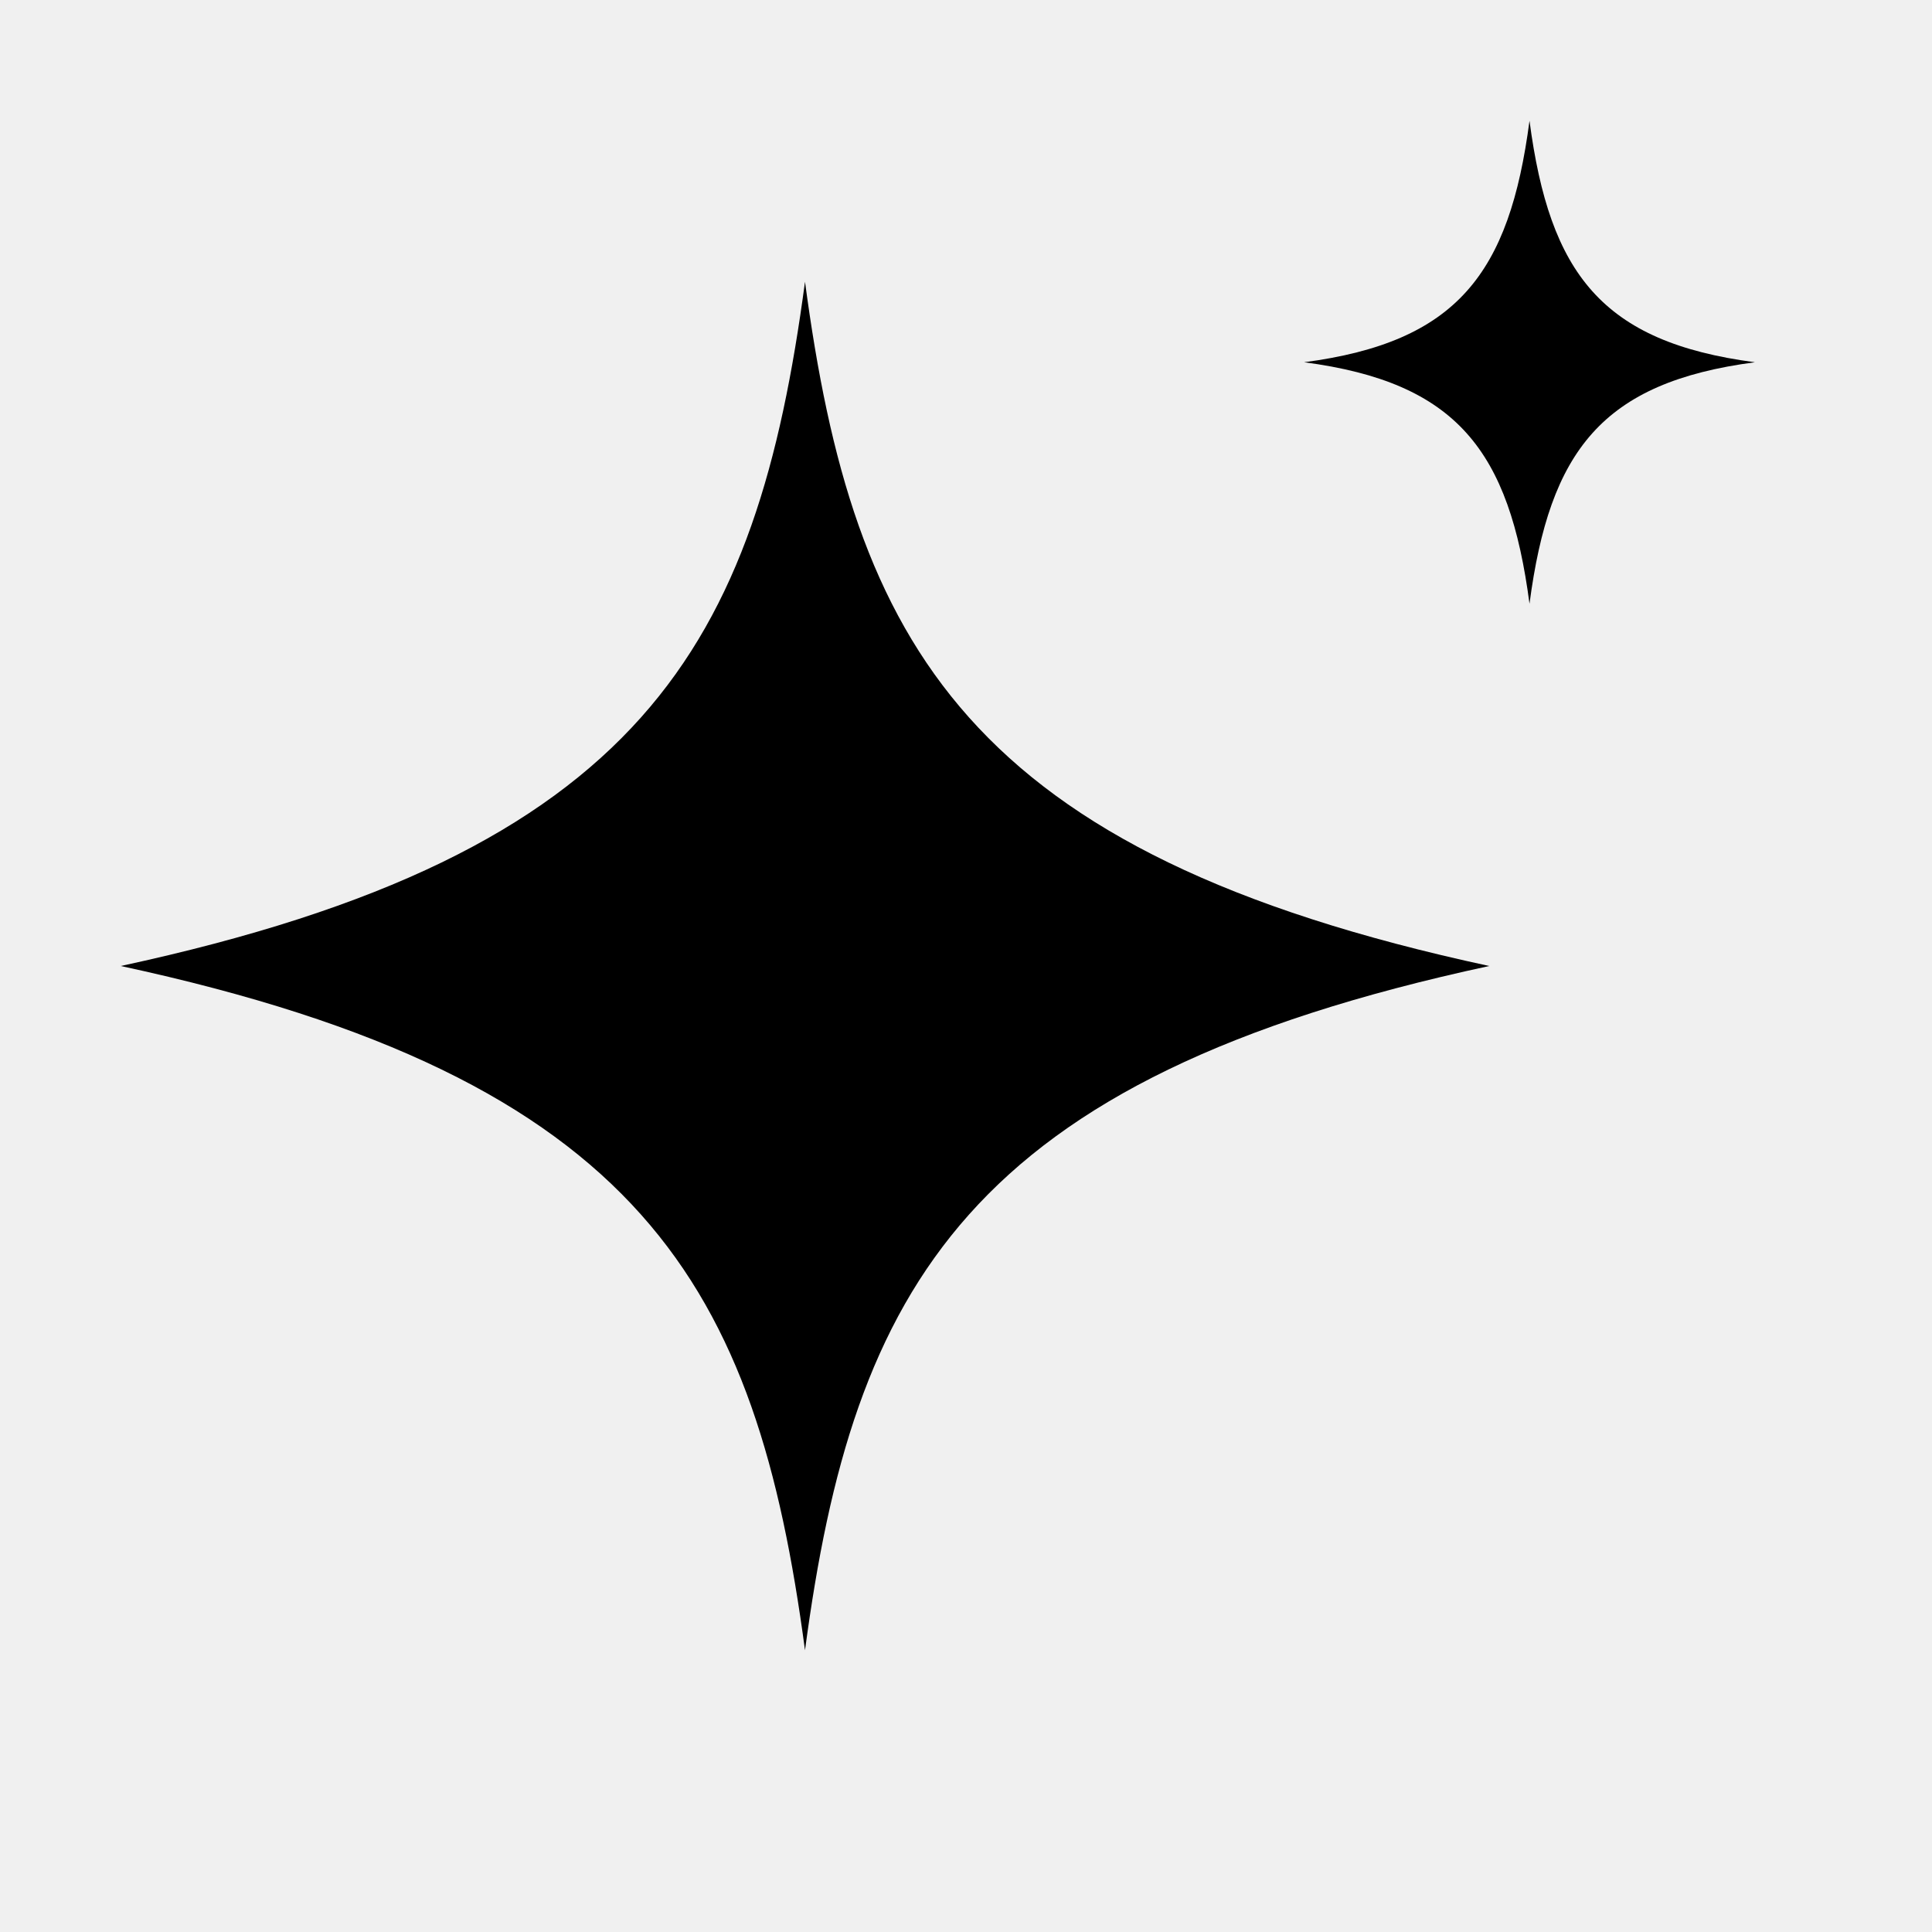
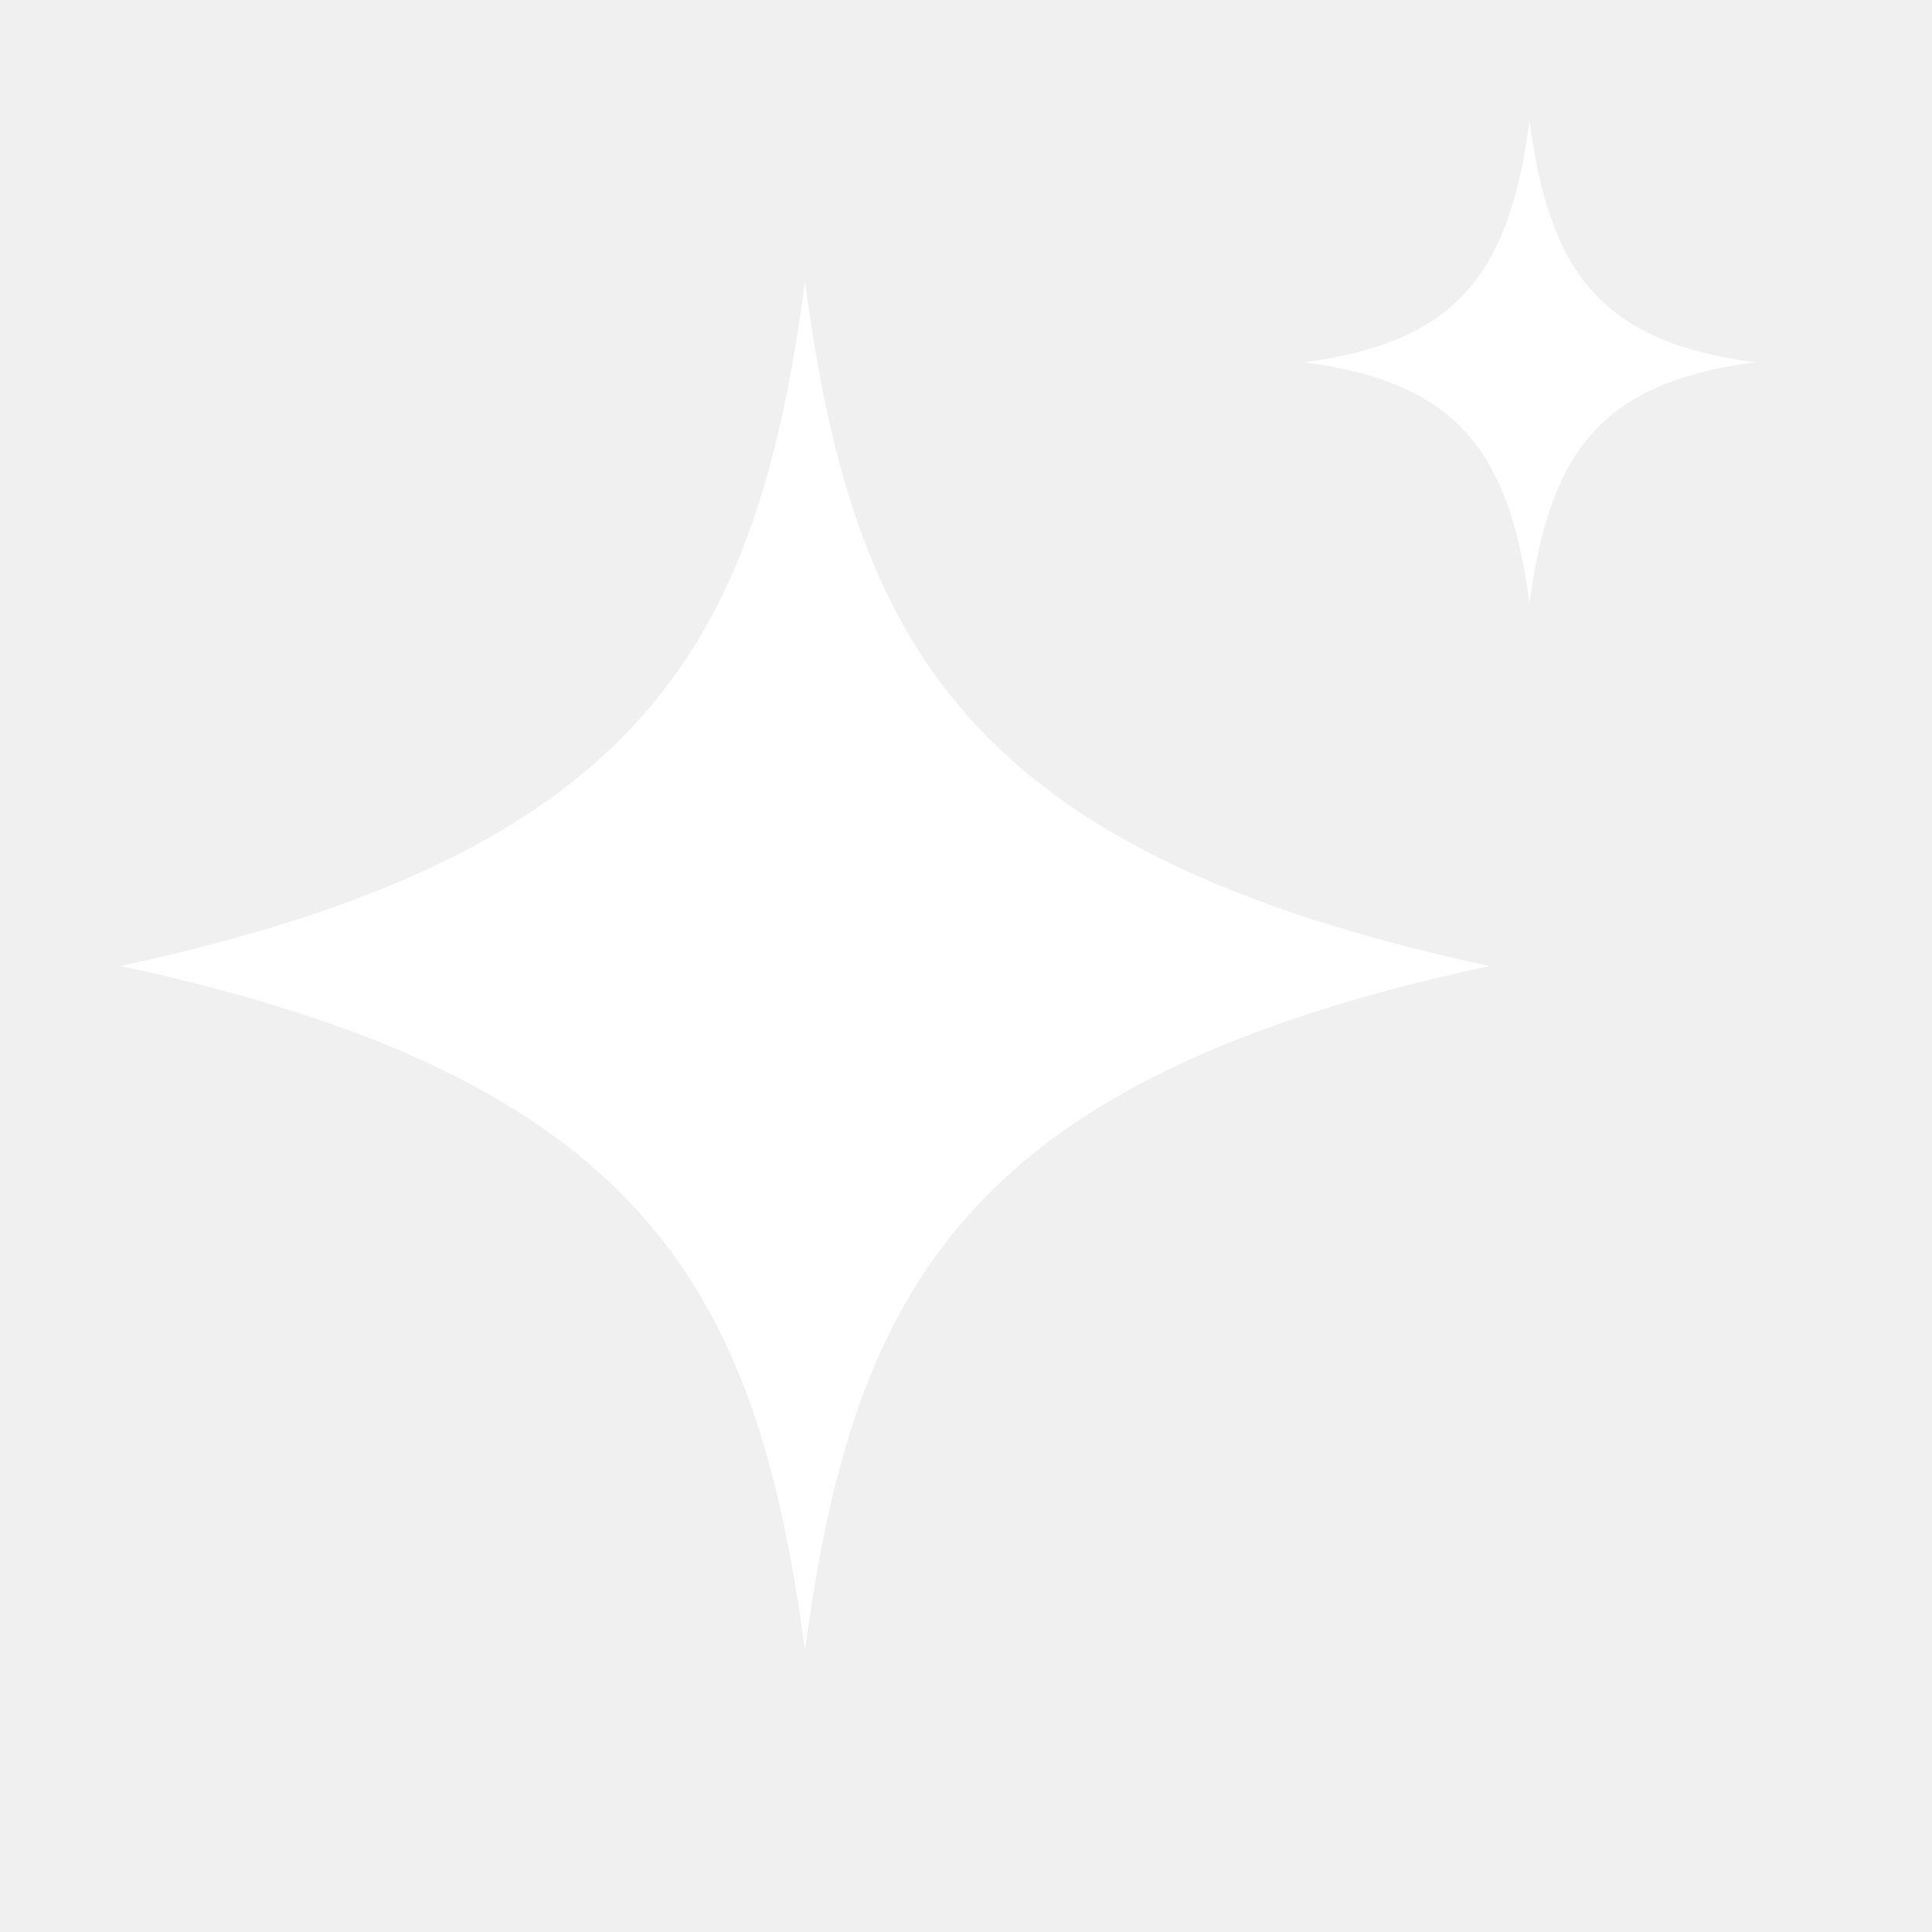
<svg xmlns="http://www.w3.org/2000/svg" viewBox="0 0 24 24" width="18" height="18">
-   <path d="M10 3.5C10.6 8 12 10.6 18.5 12C12 13.4 10.6 16 10 20.5C9.4 16 8 13.4 1.5 12C8 10.6 9.4 8 10 3.5Z" fill="#000" />
-   <path d="M19 1.5C19.25 3.4 19.9 4.25 21.8 4.5C19.9 4.75 19.25 5.6 19 7.5C18.75 5.6 18.1 4.75 16.2 4.5C18.1 4.25 18.75 3.4 19 1.5Z" fill="#000" />
+   <path d="M10 3.5C10.6 8 12 10.6 18.5 12C12 13.4 10.6 16 10 20.5C9.4 16 8 13.4 1.5 12C8 10.6 9.4 8 10 3.5Z" fill="#ffffff" />
+   <path d="M19 1.5C19.25 3.4 19.9 4.25 21.8 4.5C19.9 4.75 19.25 5.6 19 7.5C18.75 5.6 18.1 4.75 16.2 4.5C18.1 4.25 18.75 3.4 19 1.5Z" fill="#ffffff" />
</svg>
